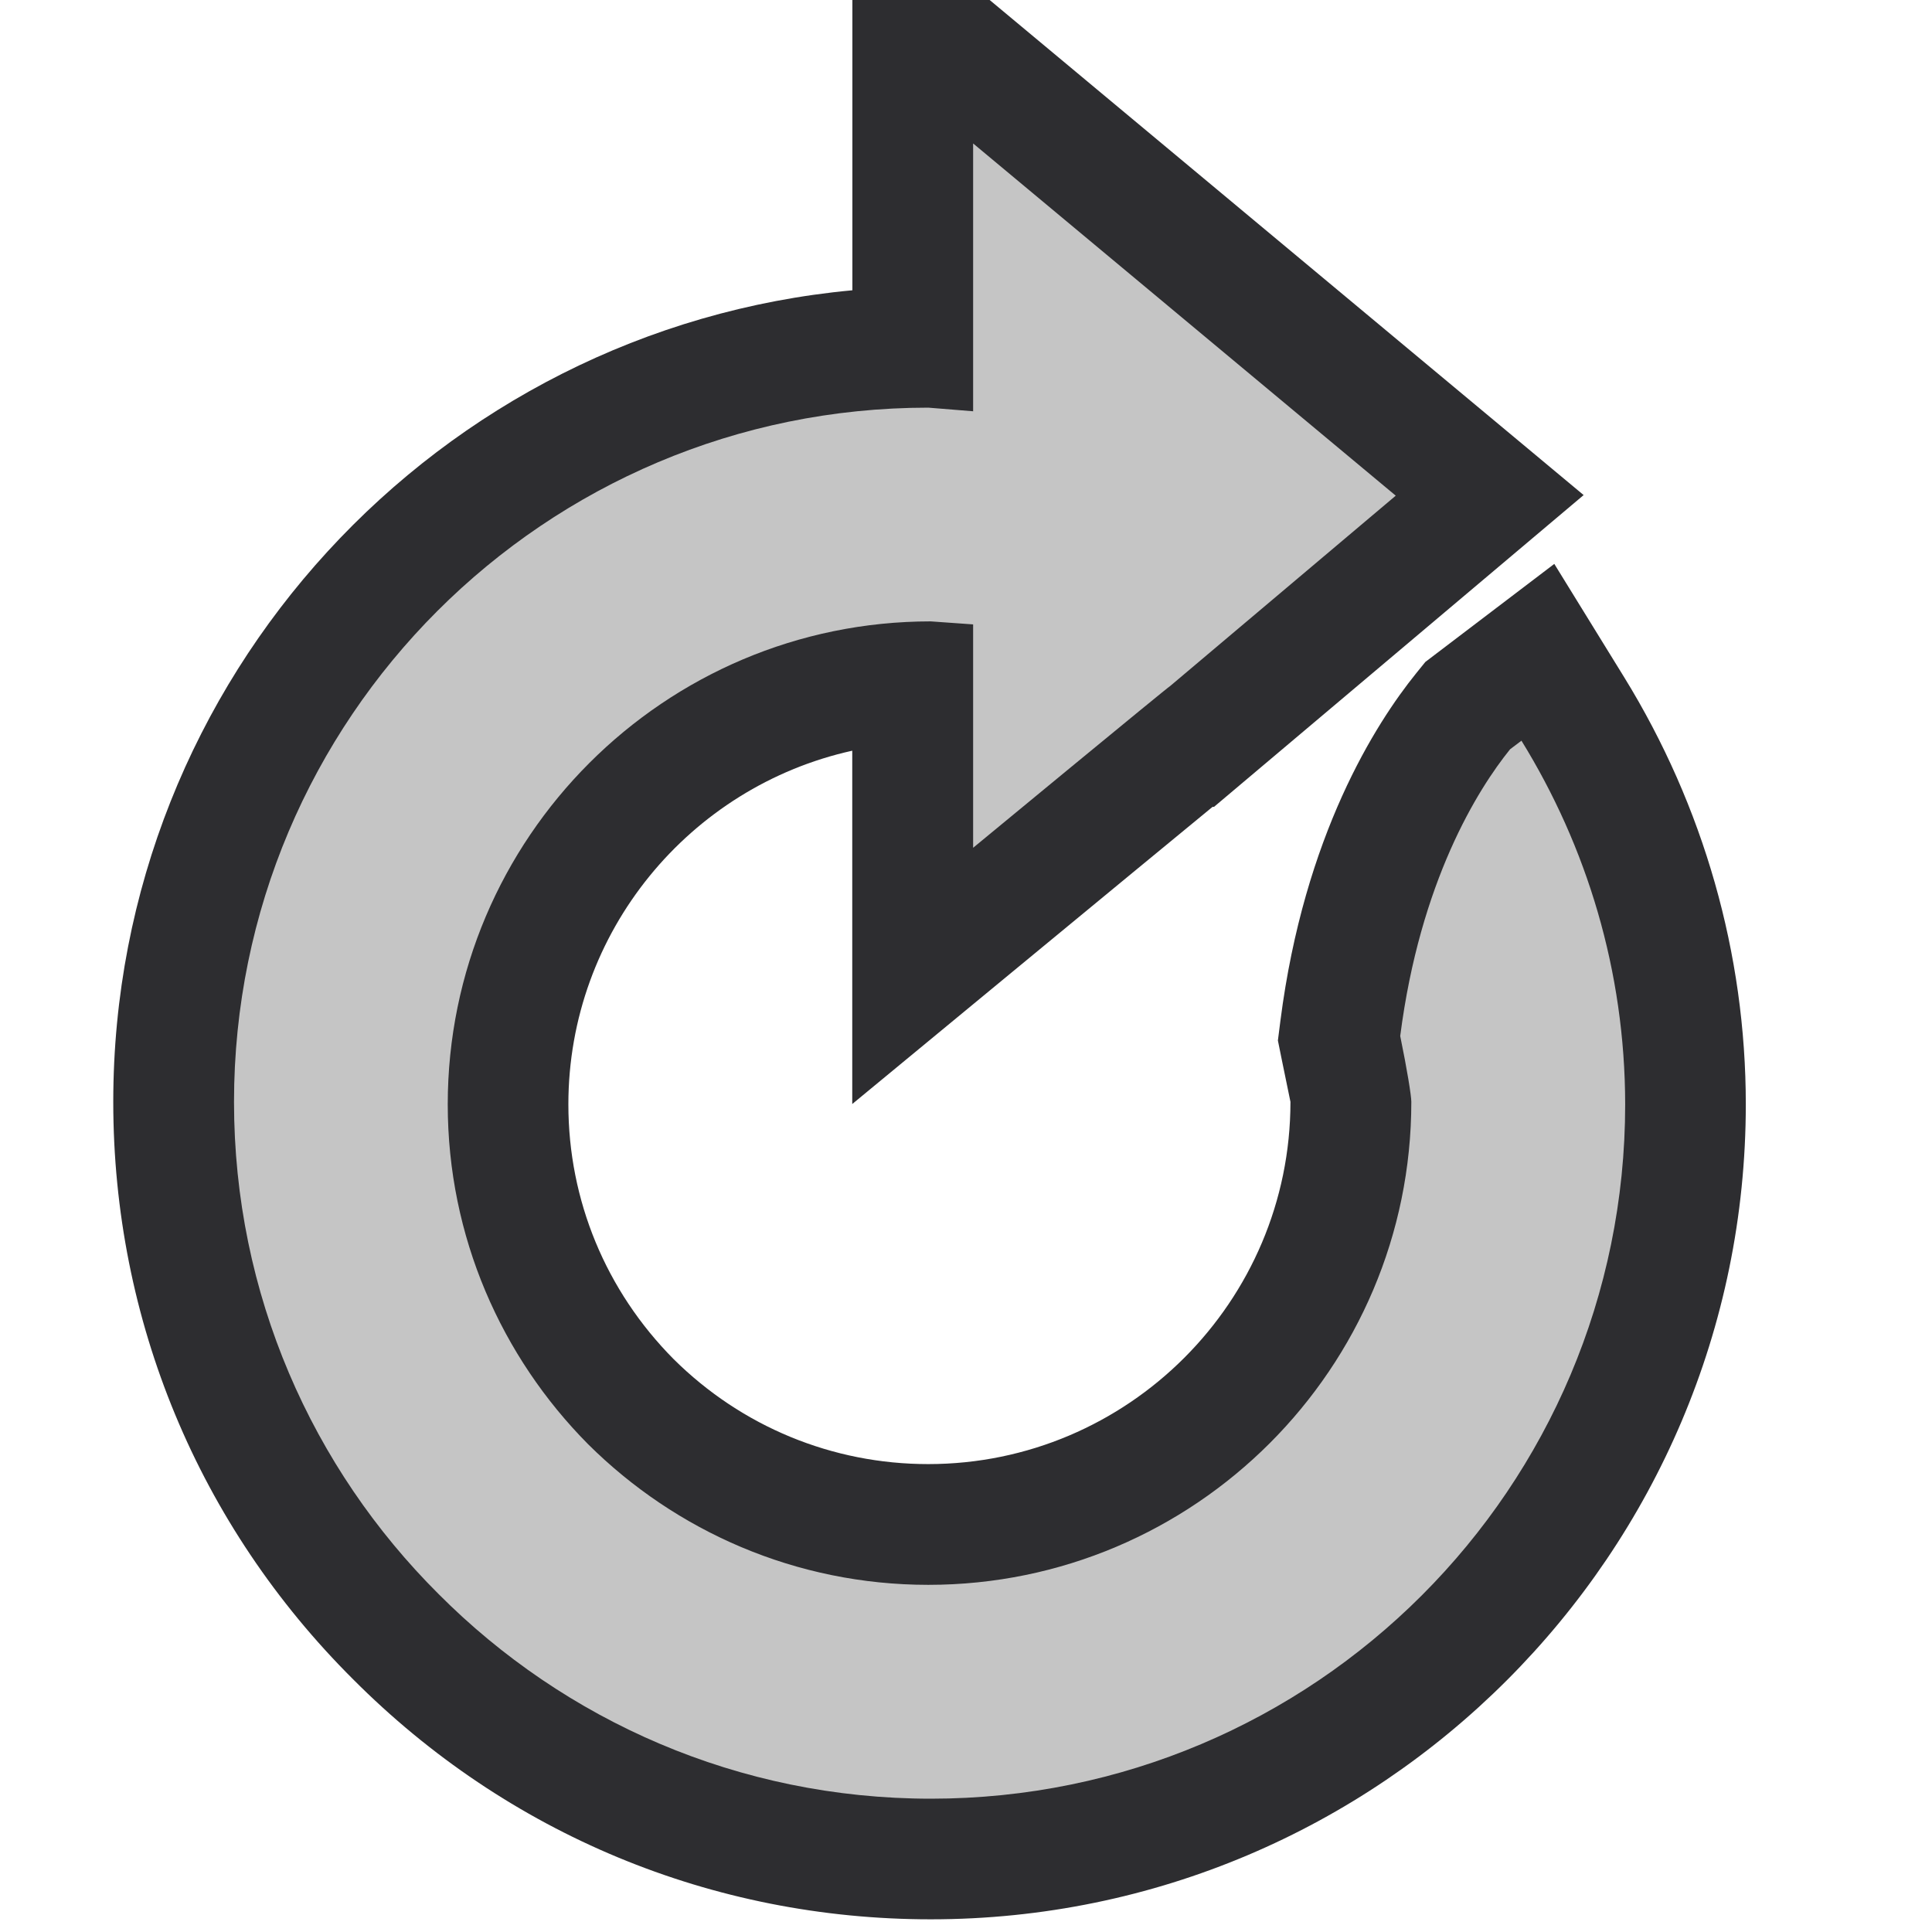
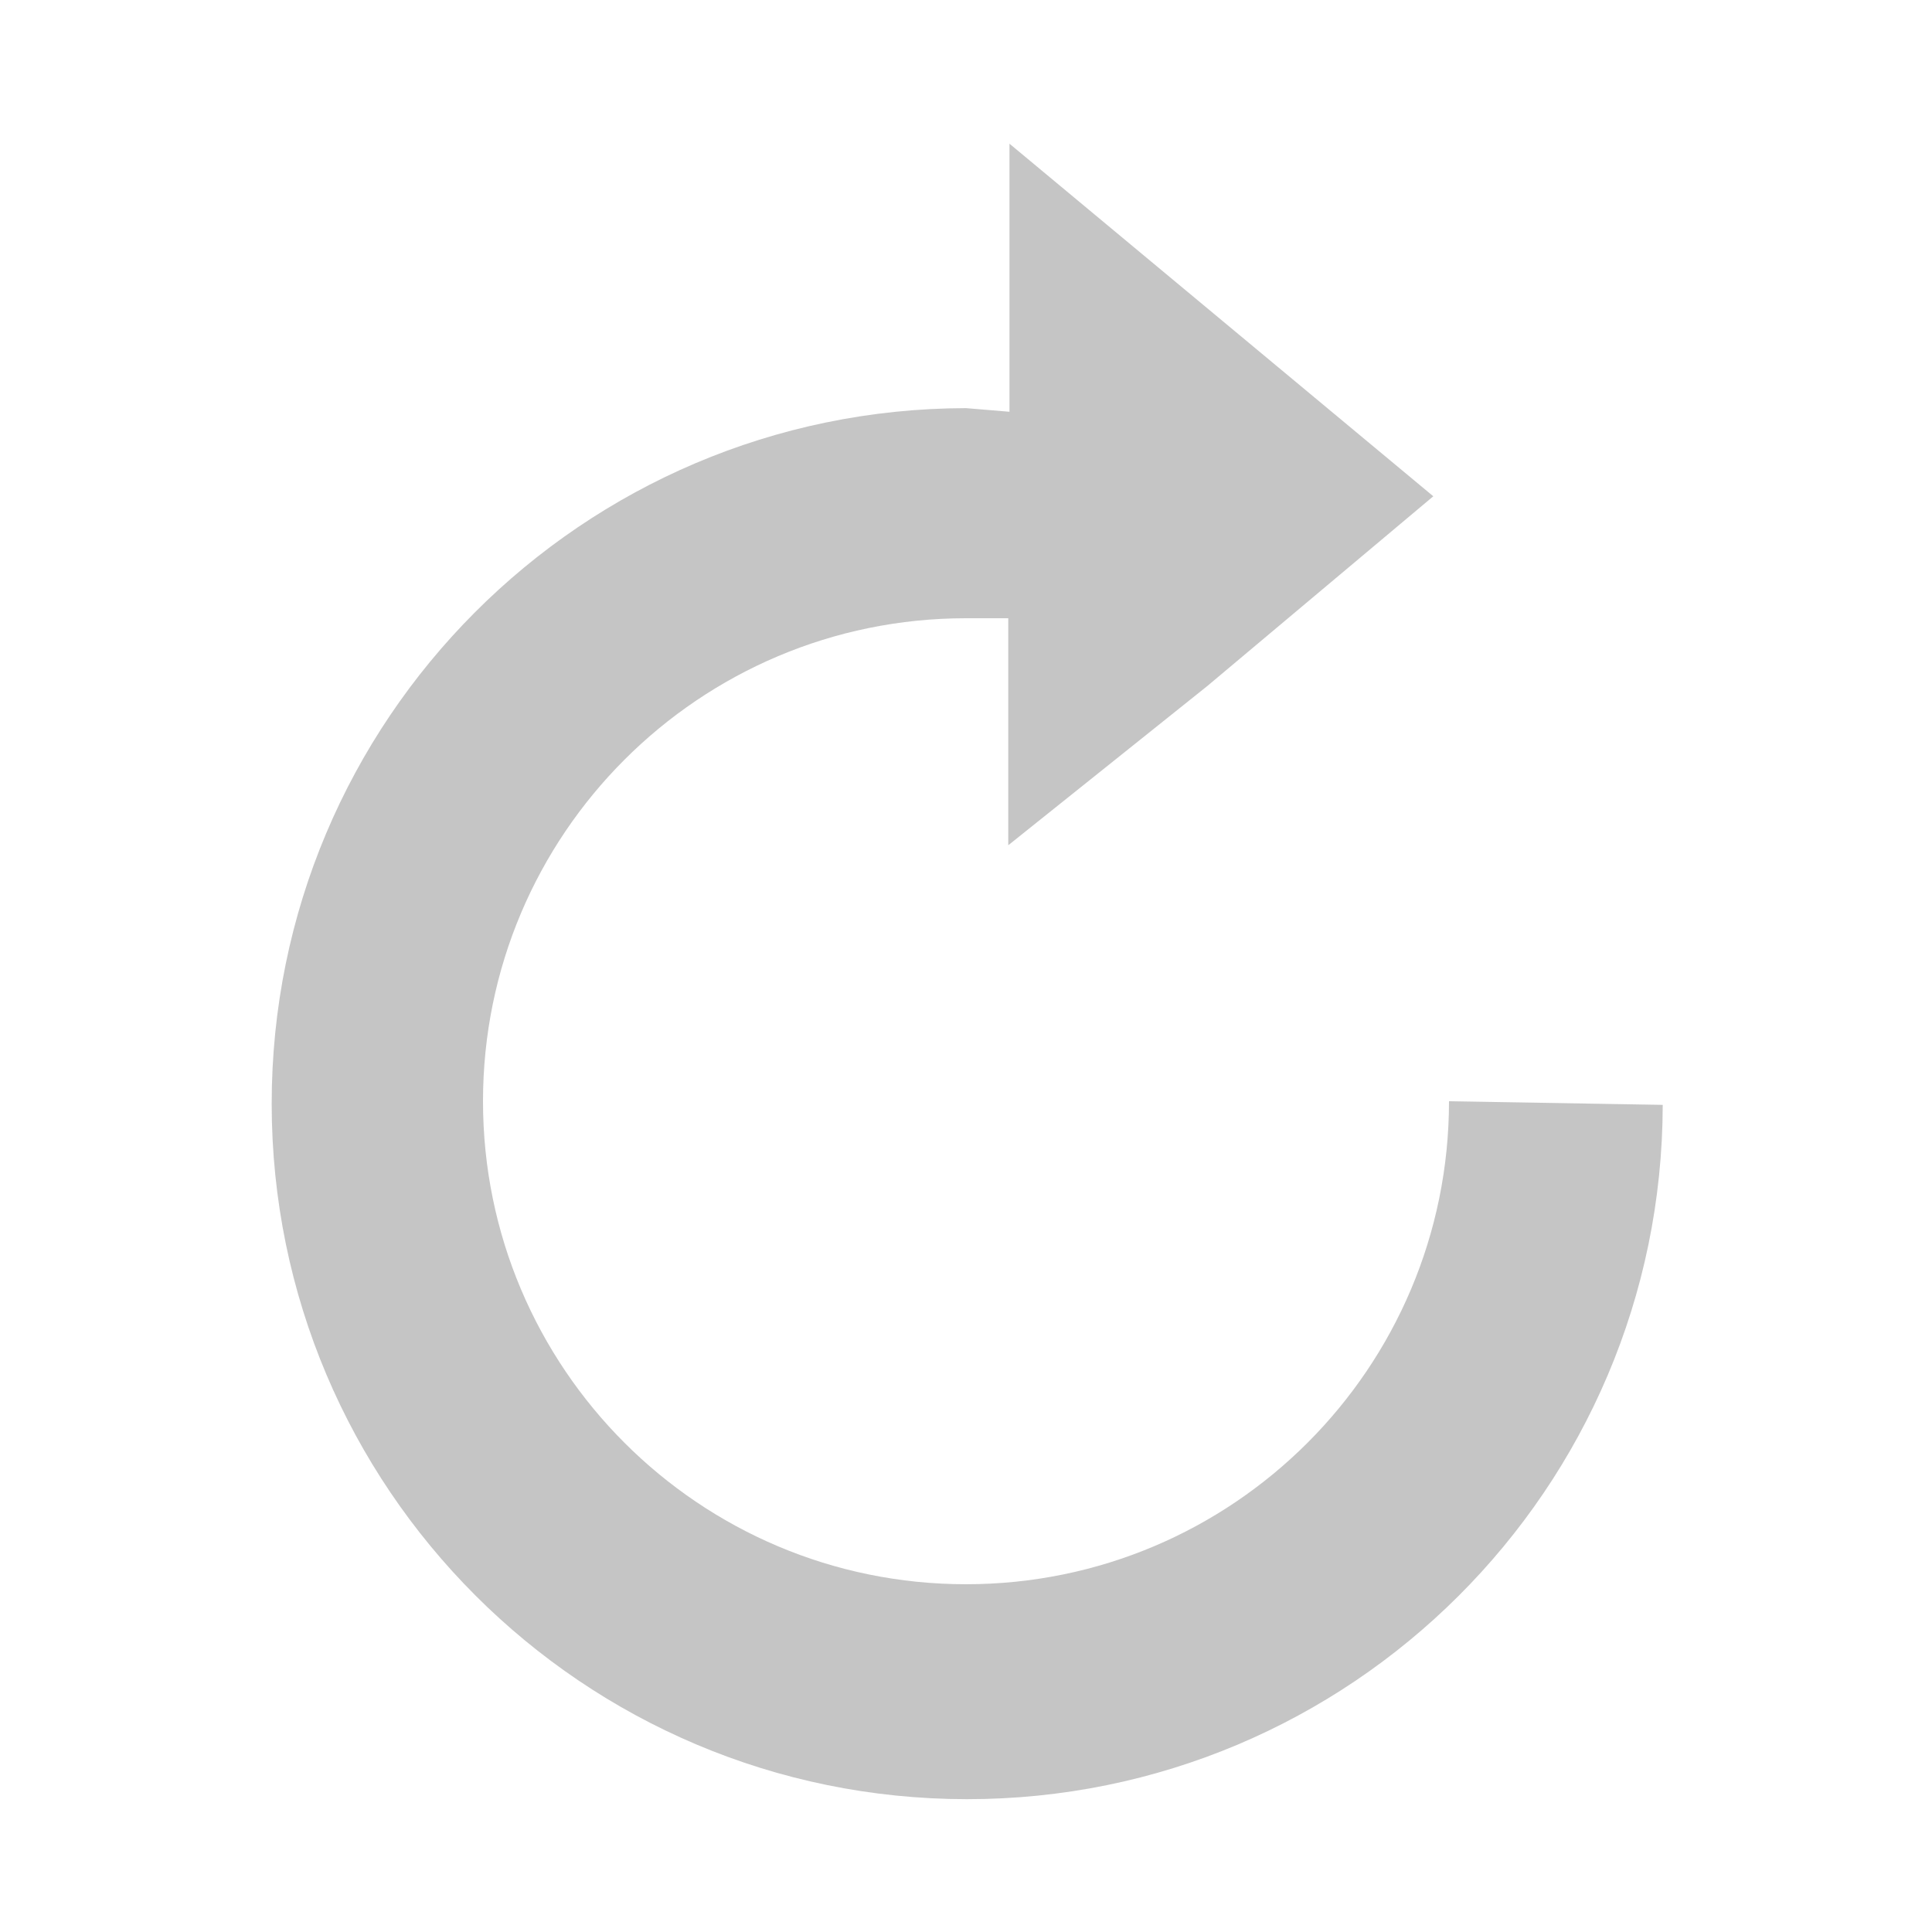
- <svg xmlns="http://www.w3.org/2000/svg" width="16" height="16">
-   <path d="M13.451 5.609l-.579-.939-1.068.812-.076.094c-.335.415-.927 1.341-1.124 2.876l-.021.165.033.163.071.345c0 1.654-1.346 3-3 3-.795 0-1.545-.311-2.107-.868-.563-.567-.873-1.317-.873-2.111 0-1.431 1.007-2.632 2.351-2.929v2.926s2.528-2.087 2.984-2.461h.012l3.061-2.582-4.919-4.1h-1.137v2.404c-3.429.318-6.121 3.211-6.121 6.721 0 1.809.707 3.508 1.986 4.782 1.277 1.282 2.976 1.988 4.784 1.988 3.722 0 6.75-3.028 6.75-6.75 0-1.245-.349-2.468-1.007-3.536z" fill="#2D2D30" />
-   <path d="M12.6 6.134l-.094.071c-.269.333-.746 1.096-.91 2.375.057.277.092.495.092.545 0 2.206-1.794 4-4 4-1.098 0-2.093-.445-2.817-1.164-.718-.724-1.163-1.718-1.163-2.815 0-2.206 1.794-4 4-4l.351.025v1.85s1.626-1.342 1.631-1.339l1.869-1.577-3.5-2.917v2.218l-.371-.03c-3.176 0-5.75 2.574-5.75 5.75 0 1.593.648 3.034 1.695 4.076 1.042 1.046 2.482 1.694 4.076 1.694 3.176 0 5.75-2.574 5.75-5.75-.001-1.106-.318-2.135-.859-3.012z" fill="#C5C5C5" />
+ <svg xmlns="http://www.w3.org/2000/svg" viewBox="0 0 16 16">
+   <defs>
+     <style>.cls-1{fill:#c5c5c5;}</style>
+   </defs>
+   <g id="Refresh">
+     <path class="cls-1" d="M12,9.12a4,4,0,1,1-4-4l.35,0V7L10,5.68l1.87-1.57L8.36,1.19V3.41L8,3.38a5.76,5.76,0,1,0,5.77,5.77" />
+   </g>
</svg>
